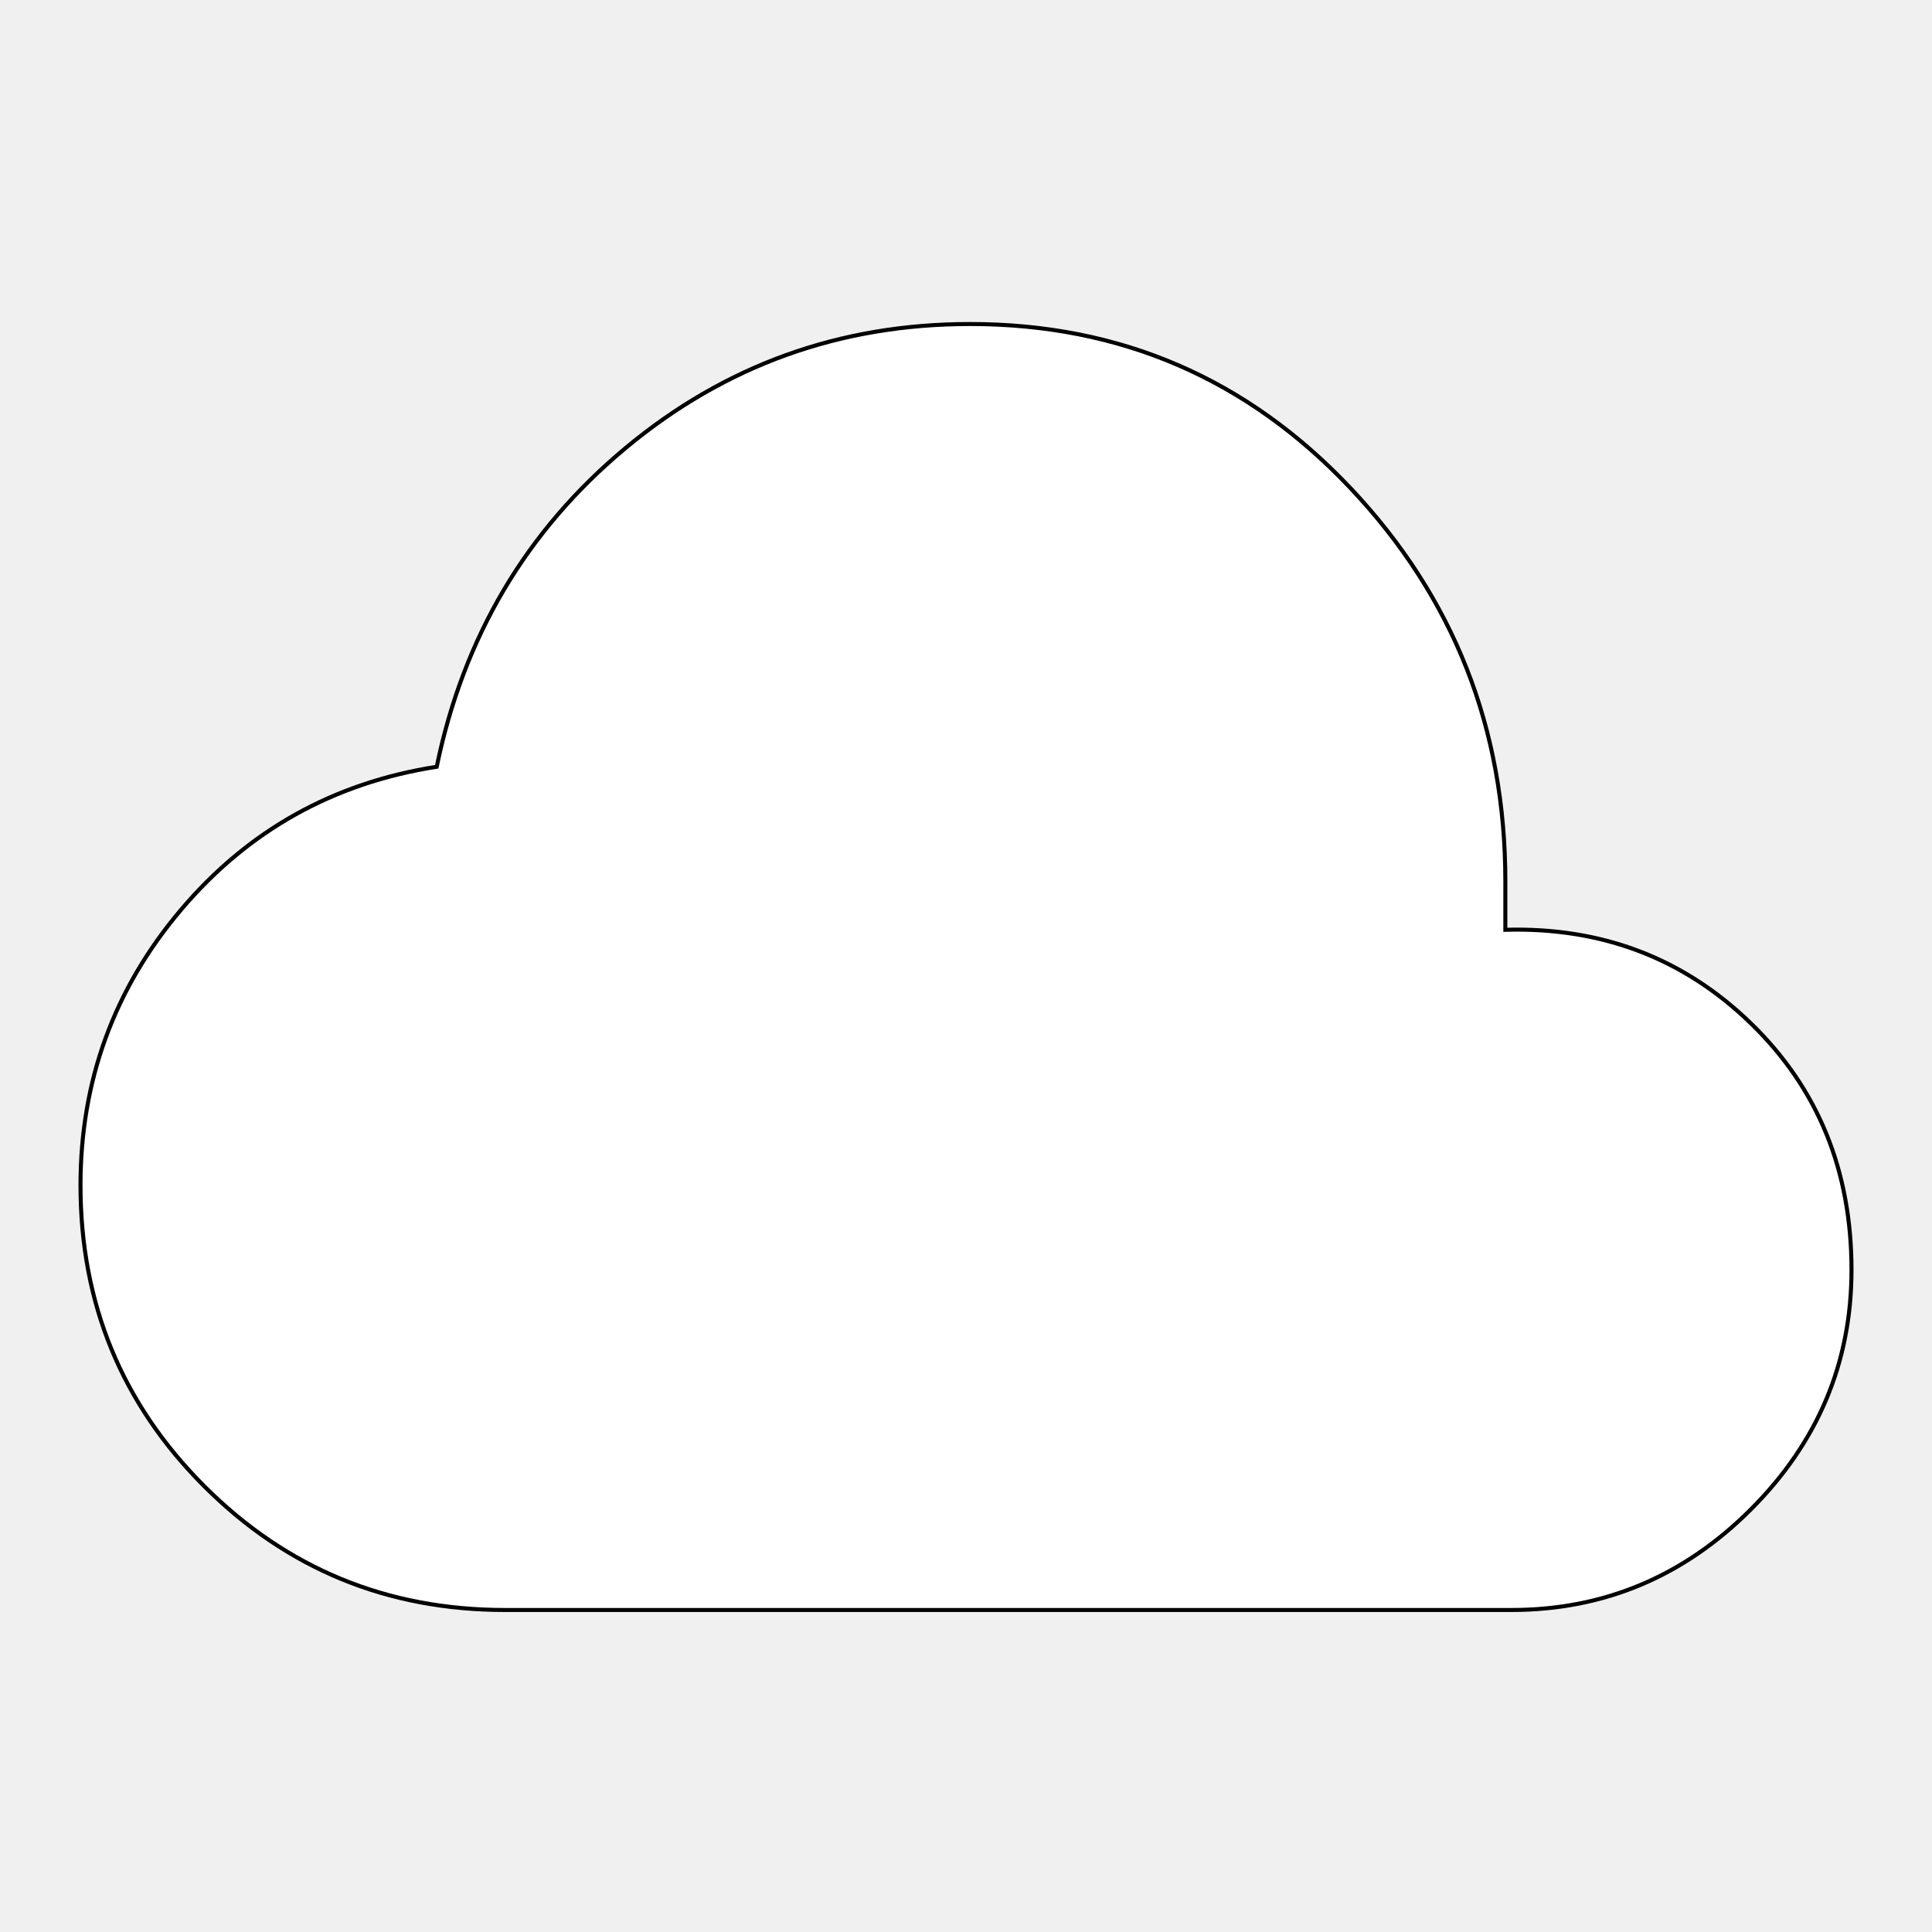
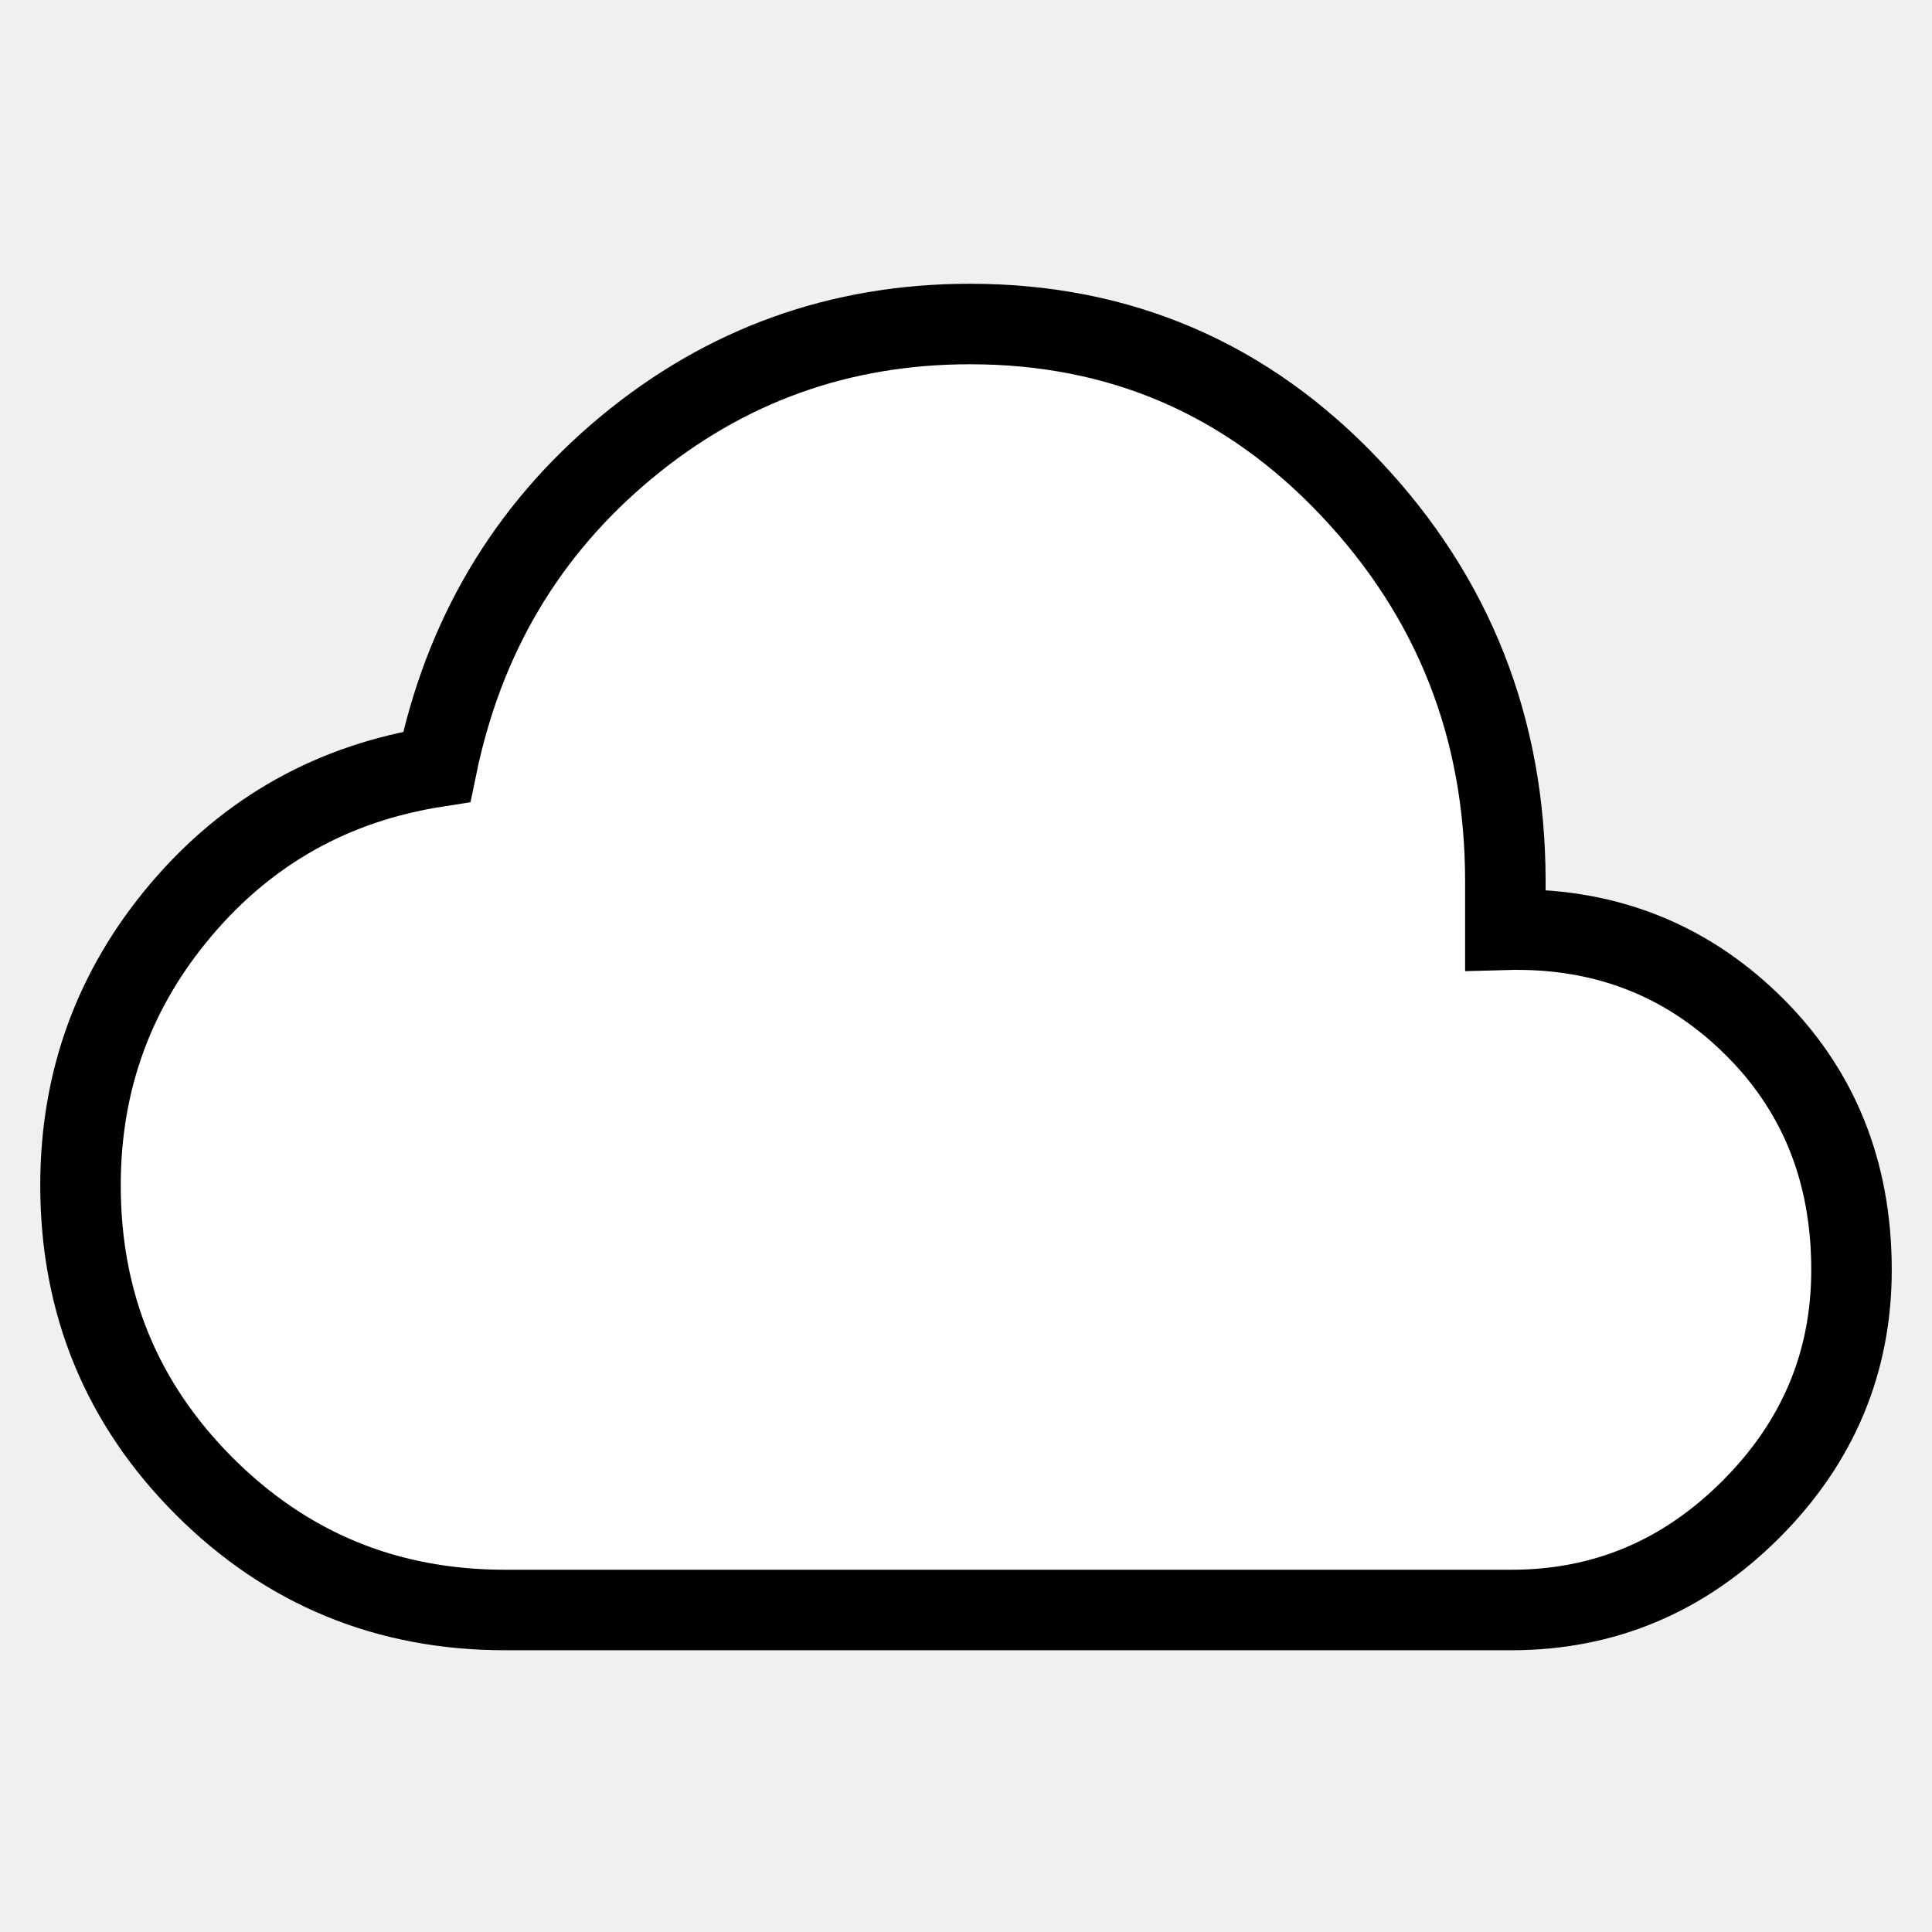
- <svg xmlns="http://www.w3.org/2000/svg" height="48" viewBox="0 96 960 960" width="48">
-   <path fill="white" stroke="black" stroke-width="2" d="M251 896q-88 0-149.5-61.5T40 685q0-78 50-137t127-71q20-97 94-158.5T482 257q112 0 189 81.5T748 534v24q72-2 122 46.5T920 727q0 69-50 119t-119 50H251Z" />
+ <svg xmlns="http://www.w3.org/2000/svg" height="48" width="48">
+   <path stroke="black" stroke-width="2px" fill="white" d="M12.55 40q-4.4 0-7.475-3.075Q2 33.85 2 29.45q0-3.9 2.5-6.85 2.5-2.95 6.35-3.55 1-4.85 4.7-7.925T24.1 8.05q5.6 0 9.45 4.075Q37.4 16.2 37.4 21.9v1.2q3.6-.1 6.1 2.325Q46 27.85 46 31.55q0 3.45-2.5 5.95T37.55 40Z" />
</svg>
